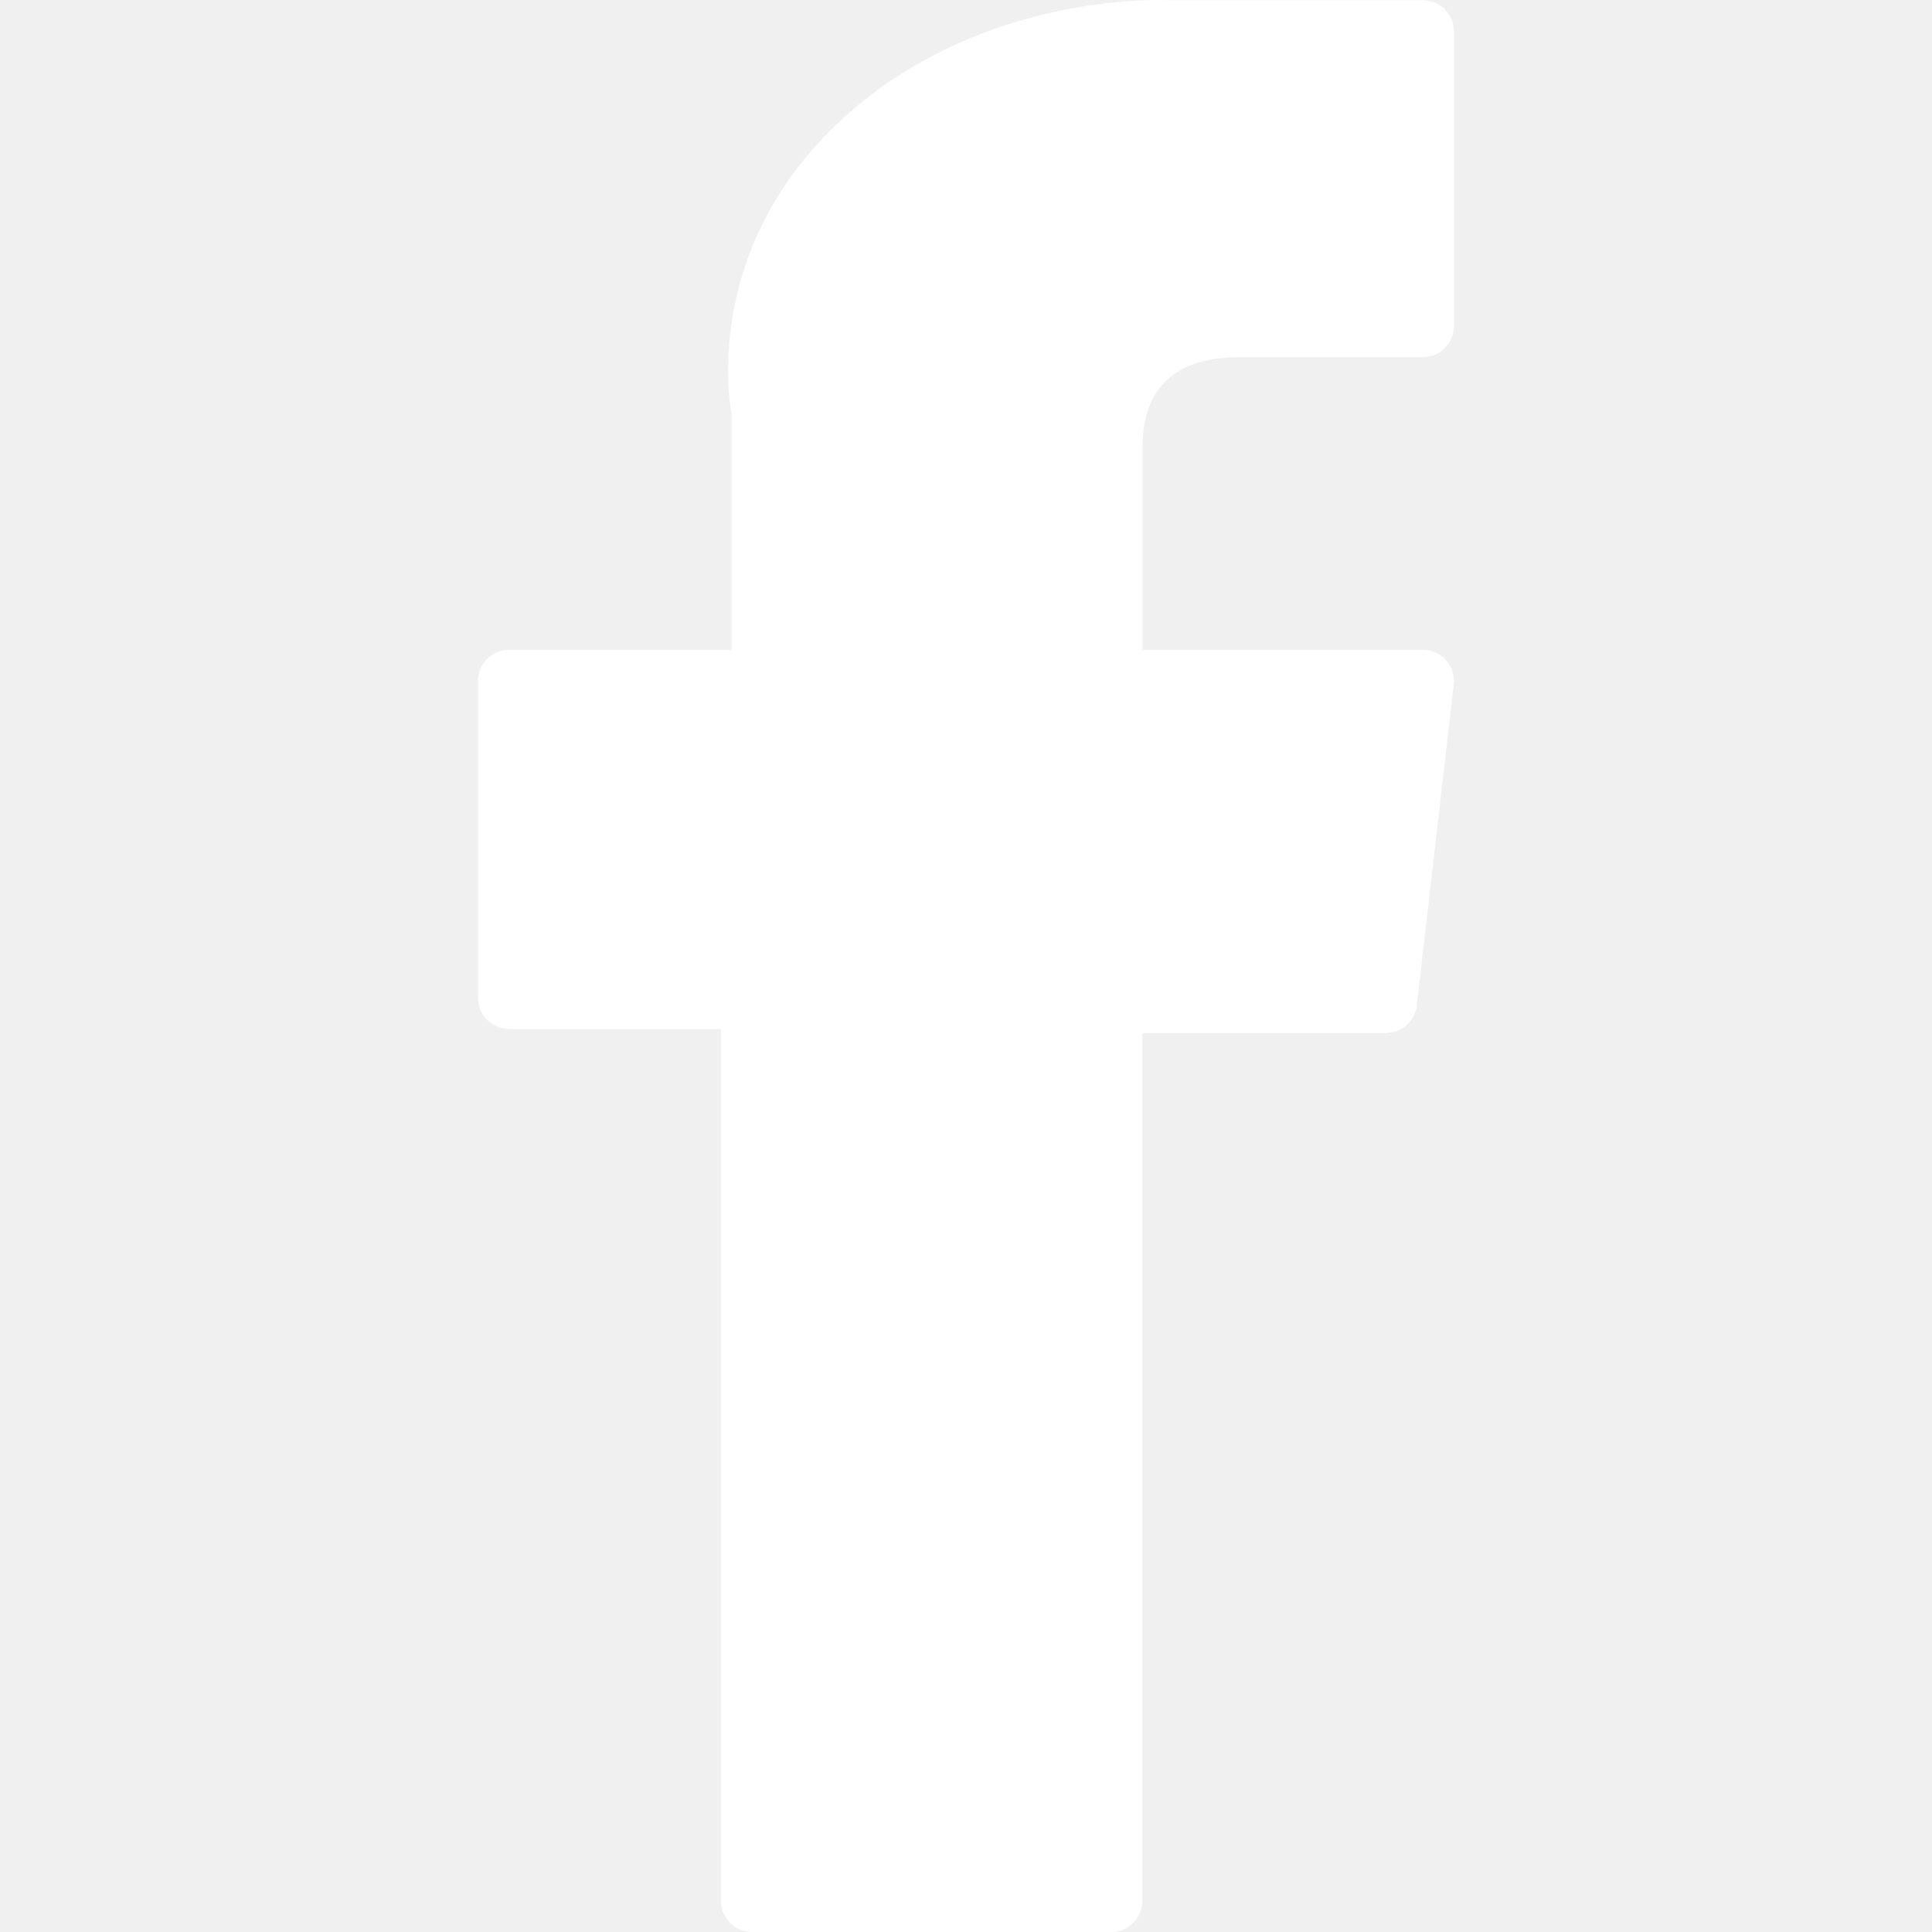
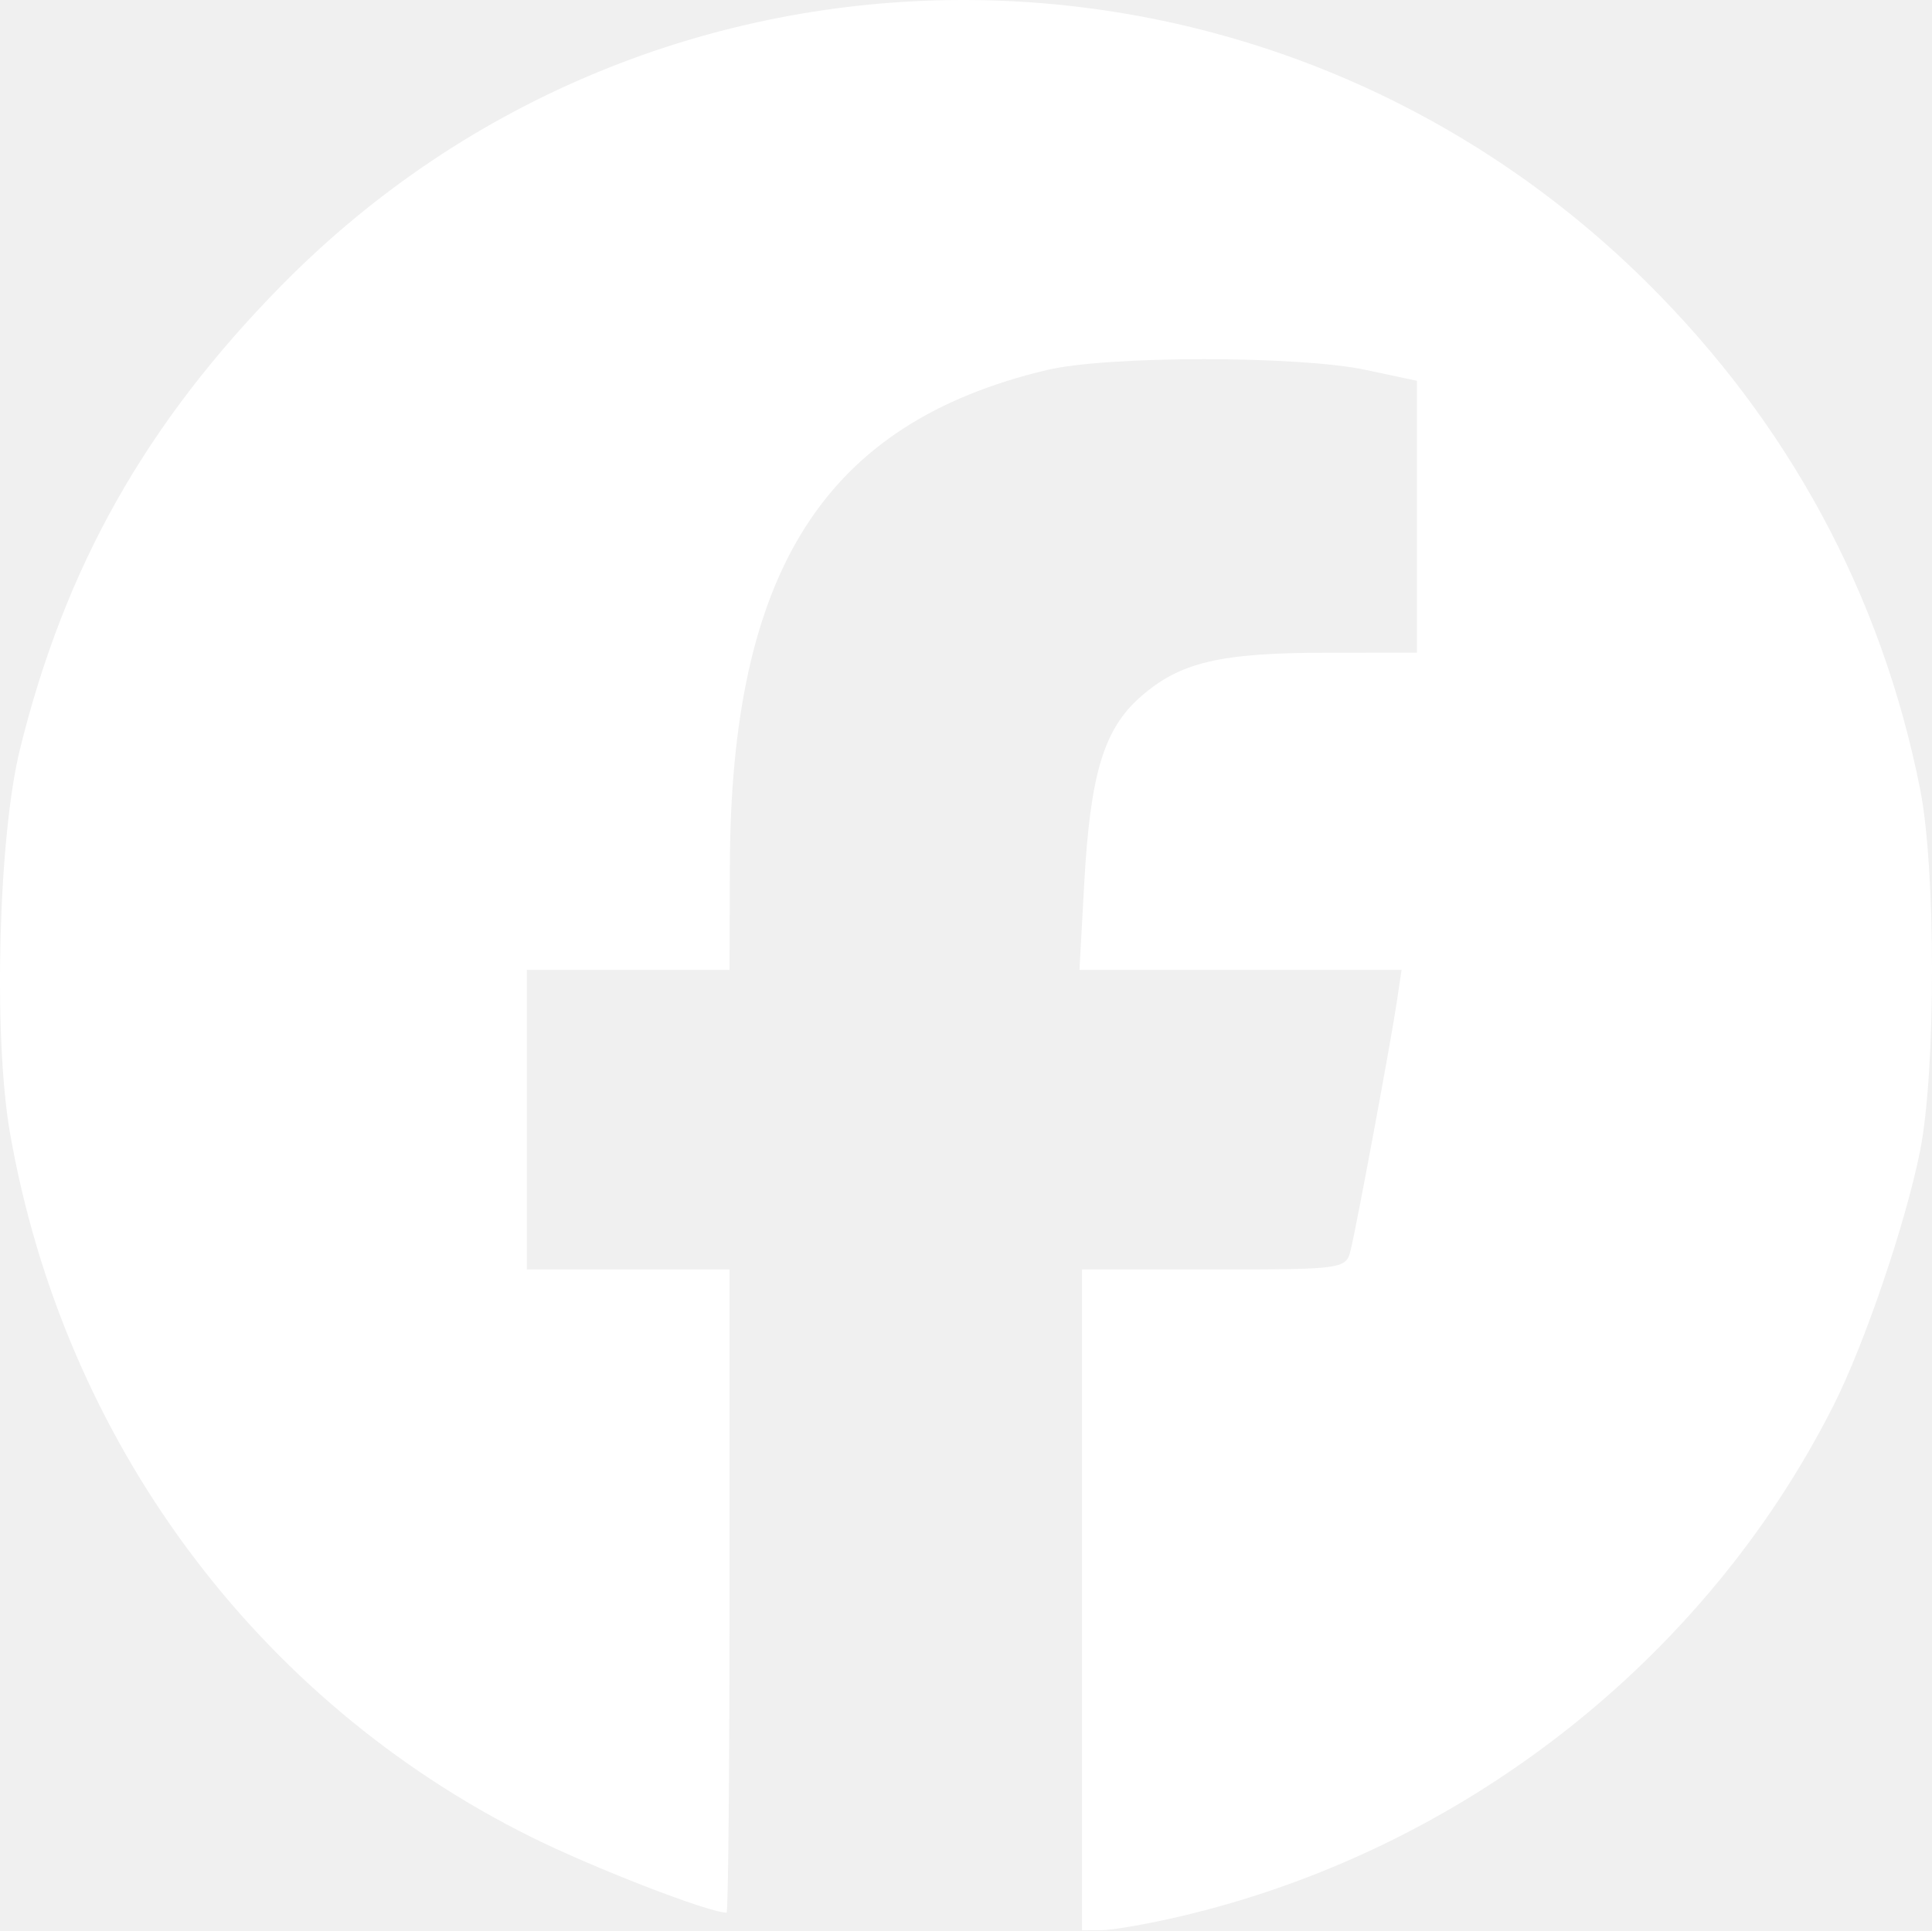
- <svg xmlns="http://www.w3.org/2000/svg" fill="#000000" height="800px" width="800px" version="1.1" id="Layer_1" viewBox="0 0 310 310" xml:space="preserve">
+ <svg xmlns="http://www.w3.org/2000/svg" version="1.1" id="svg1" width="219.242" height="219.074" viewBox="0 0 219.242 219.074">
  <defs id="defs1" />
-   <g id="XMLID_834_">
-     <path id="XMLID_835_" d="M81.703,165.106h33.981V305c0,2.762,2.238,5,5,5h57.616c2.762,0,5-2.238,5-5V165.765h39.064   c2.54,0,4.677-1.906,4.967-4.429l5.933-51.502c0.163-1.417-0.286-2.836-1.234-3.899c-0.949-1.064-2.307-1.673-3.732-1.673h-44.996   V71.978c0-9.732,5.24-14.667,15.576-14.667c1.473,0,29.42,0,29.42,0c2.762,0,5-2.239,5-5V5.037c0-2.762-2.238-5-5-5h-40.545   C187.467,0.023,186.832,0,185.896,0c-7.035,0-31.488,1.381-50.804,19.151c-21.402,19.692-18.427,43.27-17.716,47.358v37.752H81.703   c-2.762,0-5,2.238-5,5v50.844C76.703,162.867,78.941,165.106,81.703,165.106z" style="fill:#ffffff;fill-opacity:1" />
-   </g>
+   <path style="fill:#ffffff" d="m 122.787,181.574 v -37.5 h 14.981 c 14.71,0 14.991,-0.041 15.517,-2.25 0.746,-3.13 4.522,-23.446 5.204,-28 l 0.562,-3.75 h -18.277 -18.277 l 0.539,-9.778 c 0.686,-12.451 2.224,-17.551 6.397,-21.215 4.465,-3.921 8.997,-4.994 21.105,-5.001 l 10.25,-0.006 V 58.645 43.216 l -5.75,-1.226 c -7.688,-1.639 -29.366,-1.635 -36.25,0.007 -25.196,6.01 -35.865,22.72 -35.965,56.327 l -0.035,11.75 h -11.5 -11.5 v 17 17 h 11.5 11.5 v 36.5 c 0,20.075 -0.151,36.5 -0.335,36.5 -2.007,0 -15.072,-5.059 -22.172,-8.586 C 29.074,192.988 7.23,163.474 1.133,128.574 -0.774,117.66 -0.19,95.022 2.256,85.074 7.349,64.354 16.552,48.031 31.974,32.364 74.332,-10.667 143.638,-10.805 186.884,32.054 c 16.115,15.97 26.642,35.496 31.014,57.52 1.793,9.033 1.793,31.967 0,41 -1.635,8.238 -6.296,21.941 -9.865,29 -14.625,28.93 -42.274,50.512 -74.246,57.957 -3.575,0.832 -7.513,1.52 -8.75,1.528 l -2.25,0.015 z" id="path1" />
</svg>
